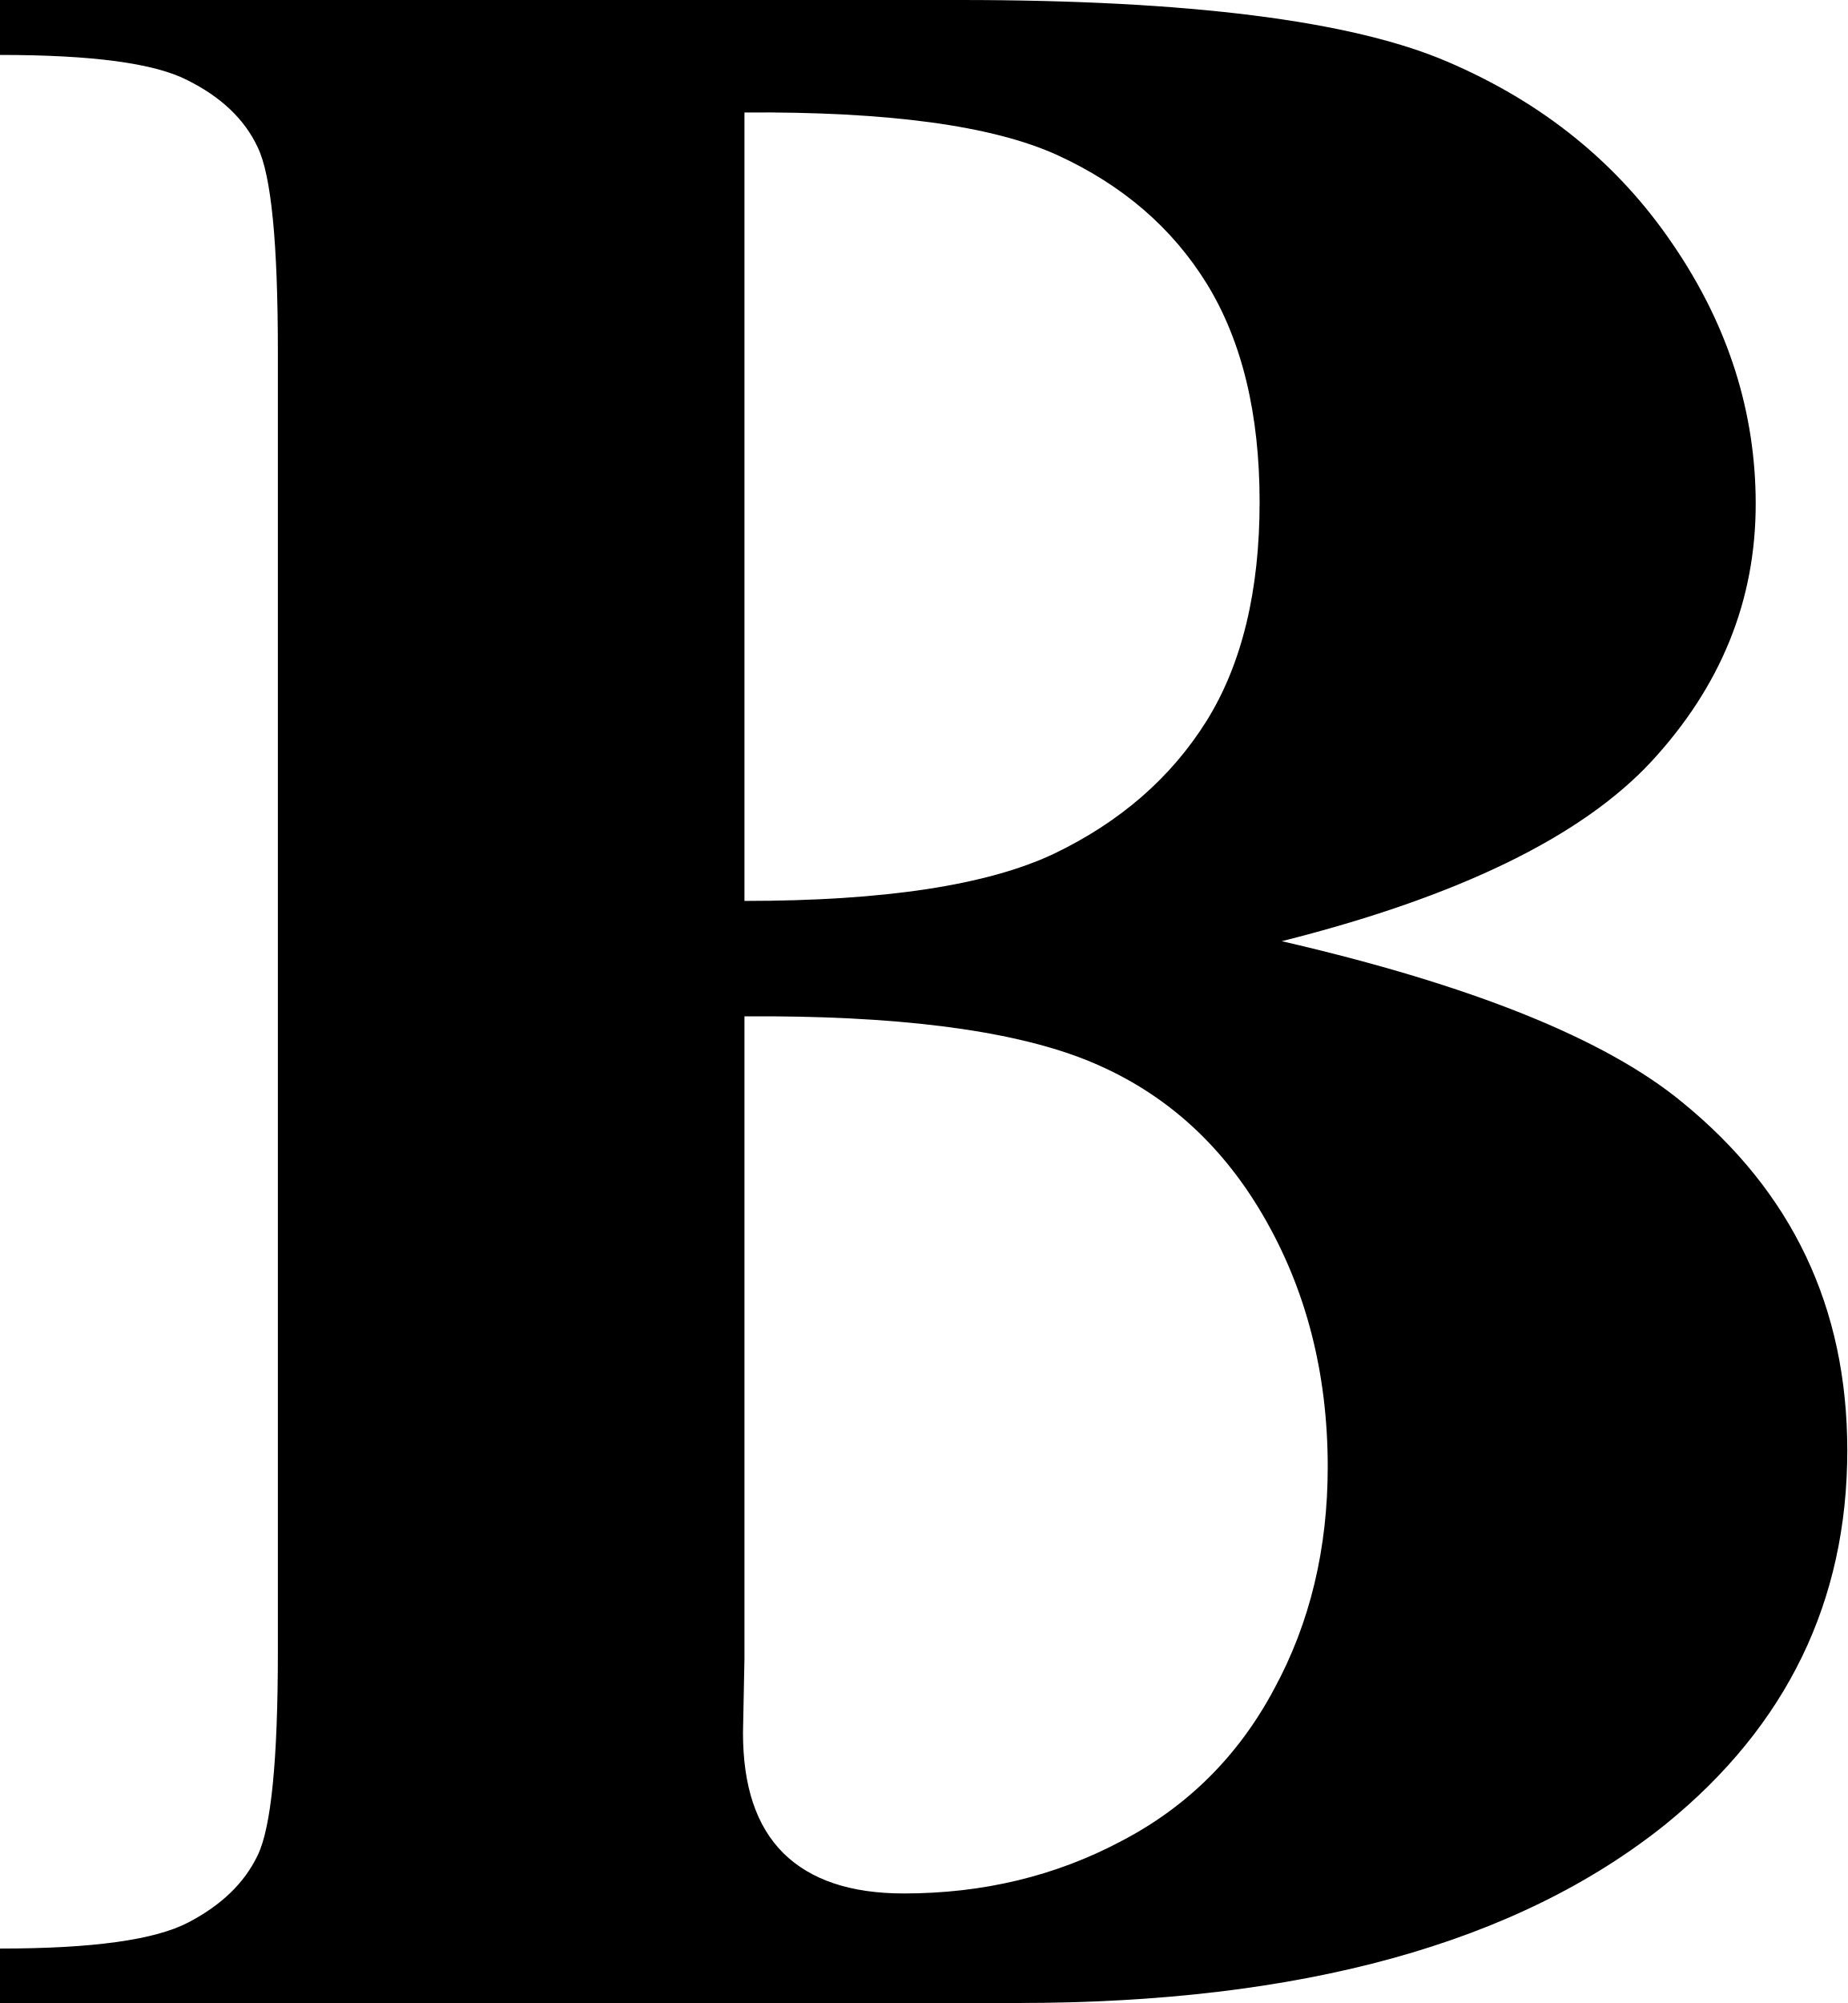
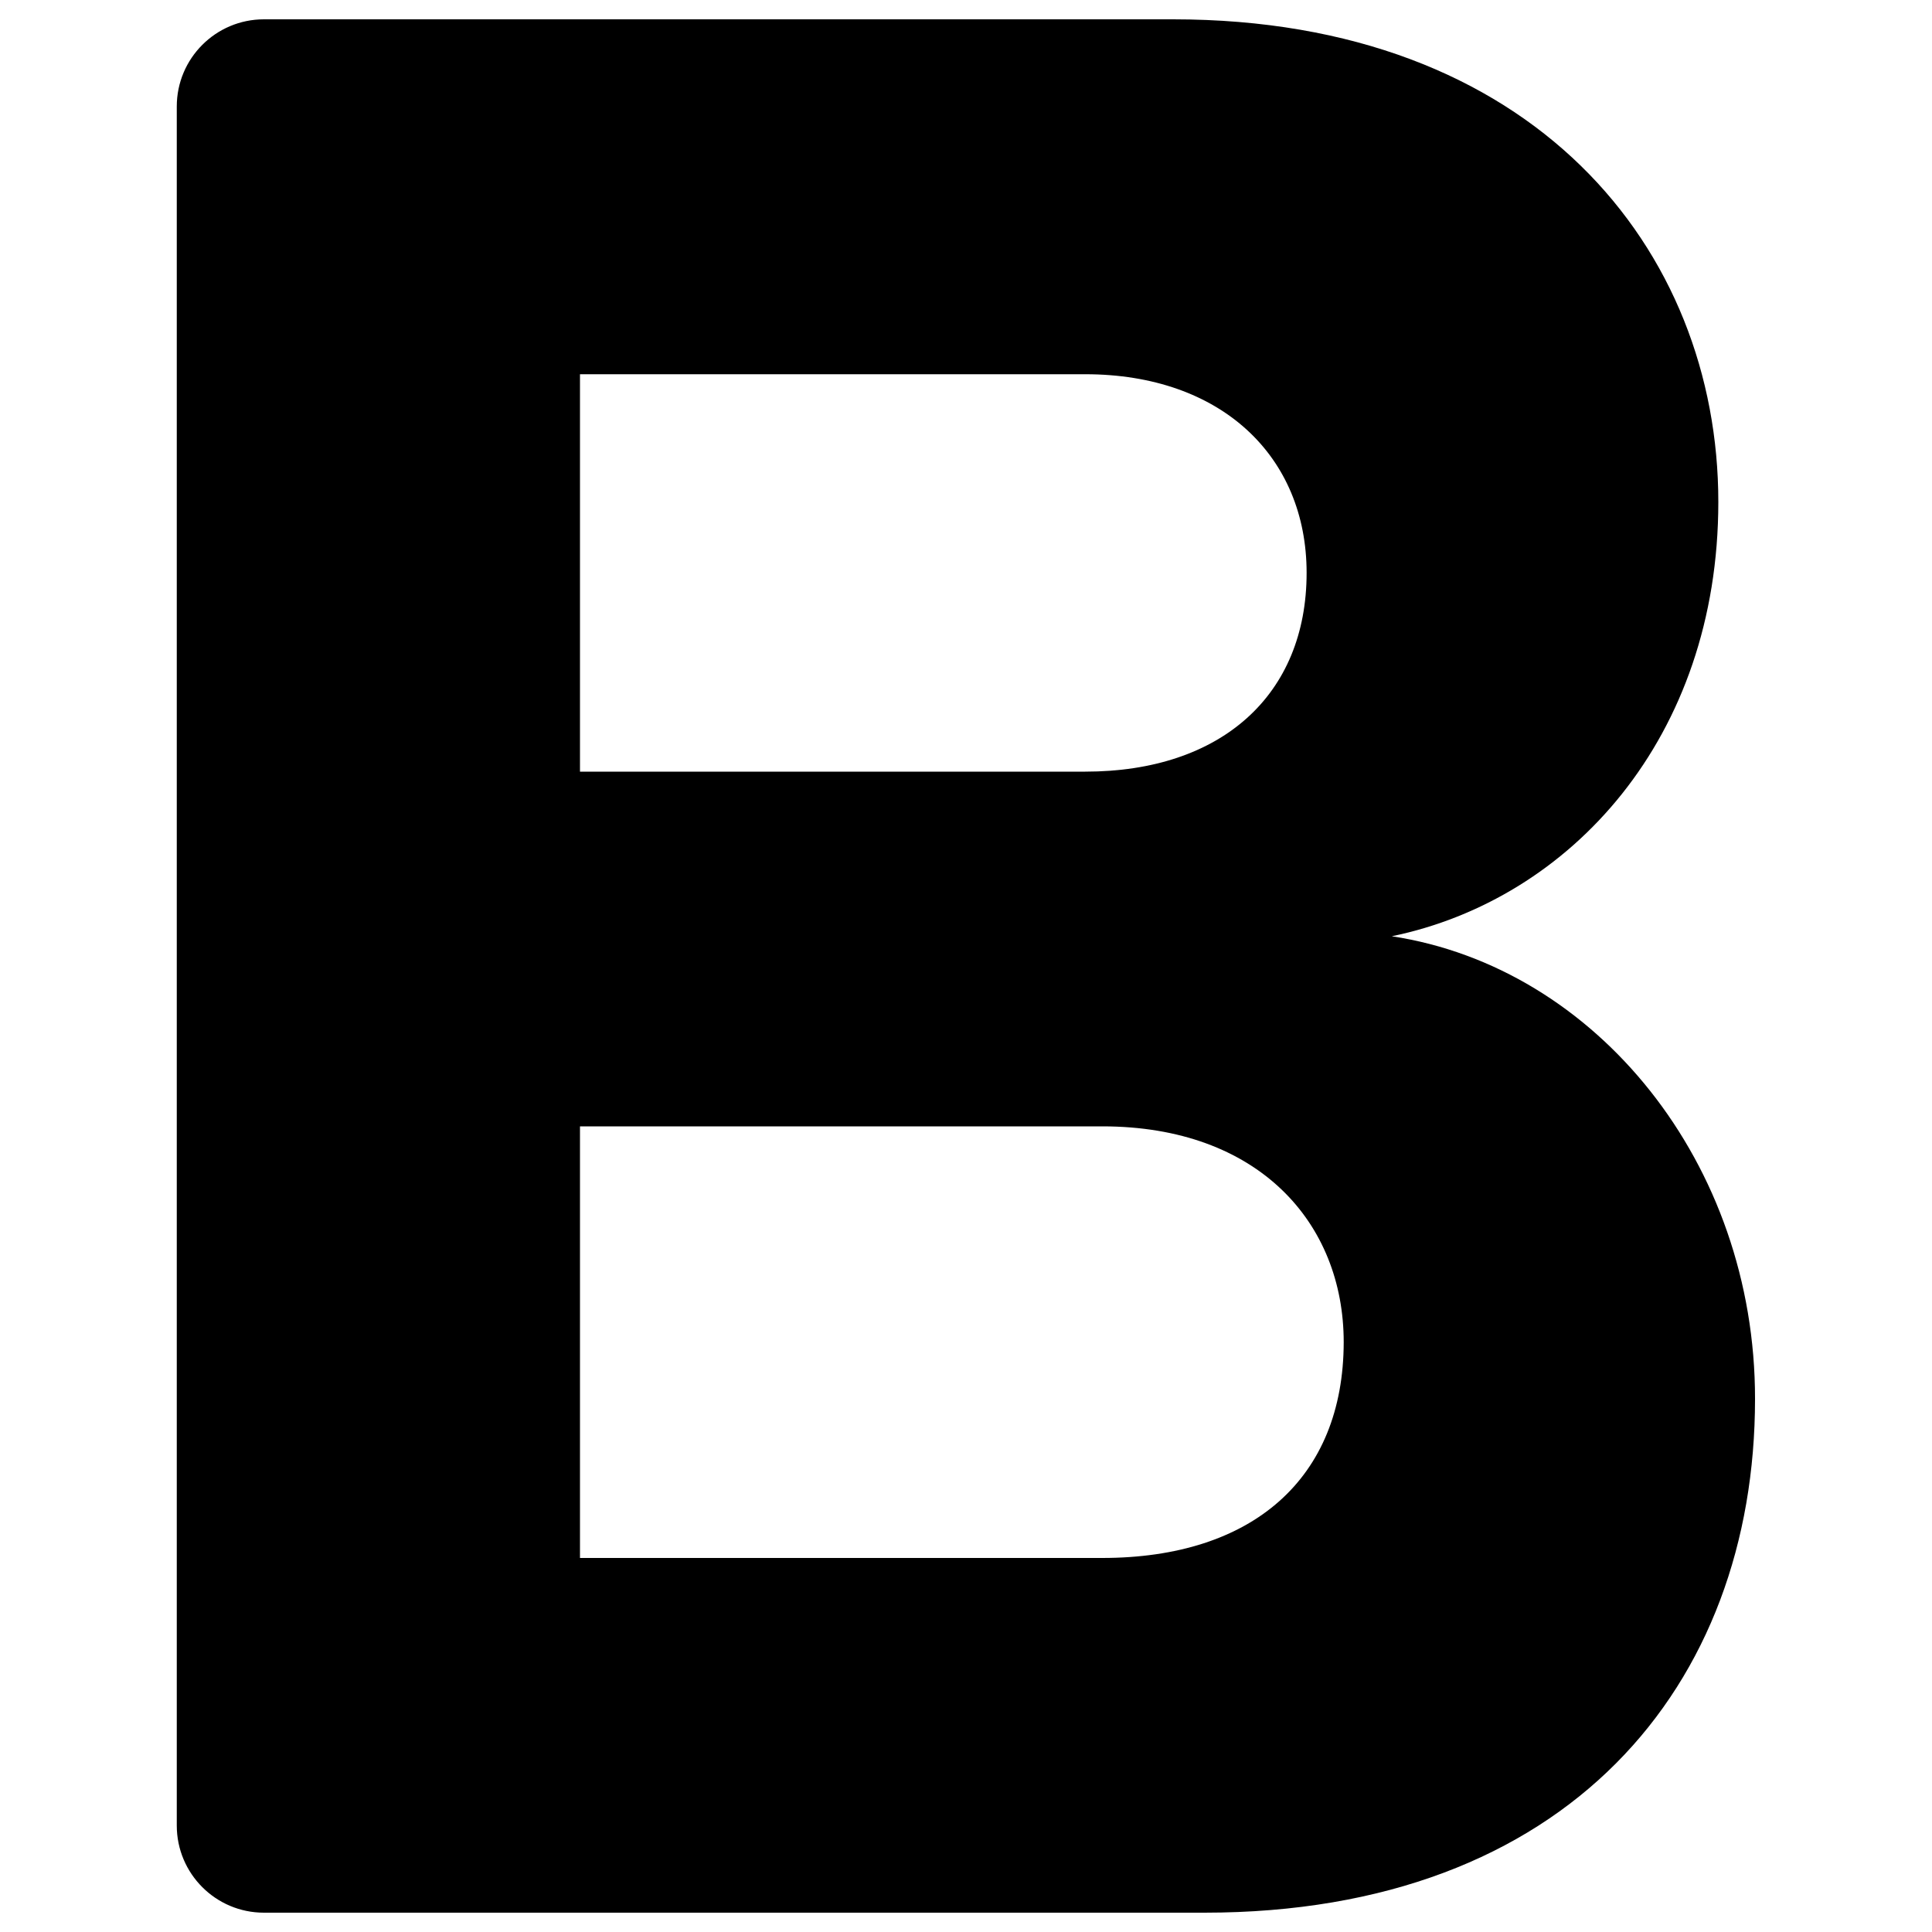
- <svg xmlns="http://www.w3.org/2000/svg" version="1.1" id="Layer_1" x="0px" y="0px" viewBox="0 0 113.35 122.88" style="enable-background:new 0 0 113.35 122.88" xml:space="preserve">
+ <svg xmlns="http://www.w3.org/2000/svg" version="1.1" x="0px" y="0px" viewBox="0 0 1000 1000" enable-background="new 0 0 1000 1000" xml:space="preserve">
  <g>
-     <path d="M78.65,57.74c11.66,2.69,19.86,6,24.56,9.87c6.77,5.51,10.14,12.62,10.14,21.37c0,9.25-3.71,16.89-11.13,22.92 c-9.12,7.33-22.39,10.98-39.77,10.98H0v-3.34c5.69,0,9.52-0.53,11.57-1.61c2.01-1.05,3.43-2.41,4.24-4.11 c0.83-1.7,1.24-5.85,1.24-12.49V21.59c0-6.65-0.4-10.83-1.24-12.56C15,7.3,13.55,5.94,11.5,4.92C9.46,3.87,5.63,3.37,0,3.37L0,0 h58.89c14.07,0,24.06,1.27,29.91,3.78c5.88,2.51,10.49,6.25,13.86,11.23c3.4,4.98,5.07,10.3,5.07,15.9c0,5.94-2.13,11.2-6.43,15.84 C97.02,51.34,89.47,55.02,78.65,57.74L78.65,57.74z M45.68,55.27c8.57,0,14.88-0.96,18.96-2.88c4.08-1.95,7.21-4.67,9.4-8.17 c2.17-3.49,3.25-7.98,3.25-13.42c0-5.41-1.08-9.86-3.22-13.36c-2.13-3.46-5.19-6.09-9.18-7.92C60.9,7.7,54.5,6.84,45.68,6.9V55.27 L45.68,55.27L45.68,55.27z M45.68,62.35v39.4l-0.09,4.55c0,3.25,0.8,5.72,2.48,7.39c1.67,1.64,4.11,2.47,7.39,2.47 c4.82,0,9.28-1.05,13.36-3.22c4.08-2.13,7.2-5.26,9.37-9.34c2.2-4.05,3.28-8.6,3.28-13.61c0-5.75-1.33-10.92-3.99-15.46 c-2.66-4.55-6.31-7.73-10.98-9.56C61.86,63.16,54.9,62.29,45.68,62.35L45.68,62.35L45.68,62.35z" />
+     <path d="M720.4,484.6c92.6-19.1,169-102.8,169-224.8C889.4,129,793.8,10,607.2,10H136.6c-24.9,0-45.1,20.2-45.1,45.1v889.8c0,24.9,20.2,45.1,45.1,45.1h486.8c188.1,0,285-117.5,285-265.9C908.5,602.1,826.2,500.7,720.4,484.6z M300.2,193.7h261.5c70.5,0,114.6,42.6,114.6,102.8c0,63.2-44.1,102.9-114.6,102.9H300.2V193.7z M570.5,806.4H300.2V583h270.4c80.8,0,124.9,50,124.9,111.7C695.4,765.2,648.4,806.4,570.5,806.4z" />
  </g>
</svg>
